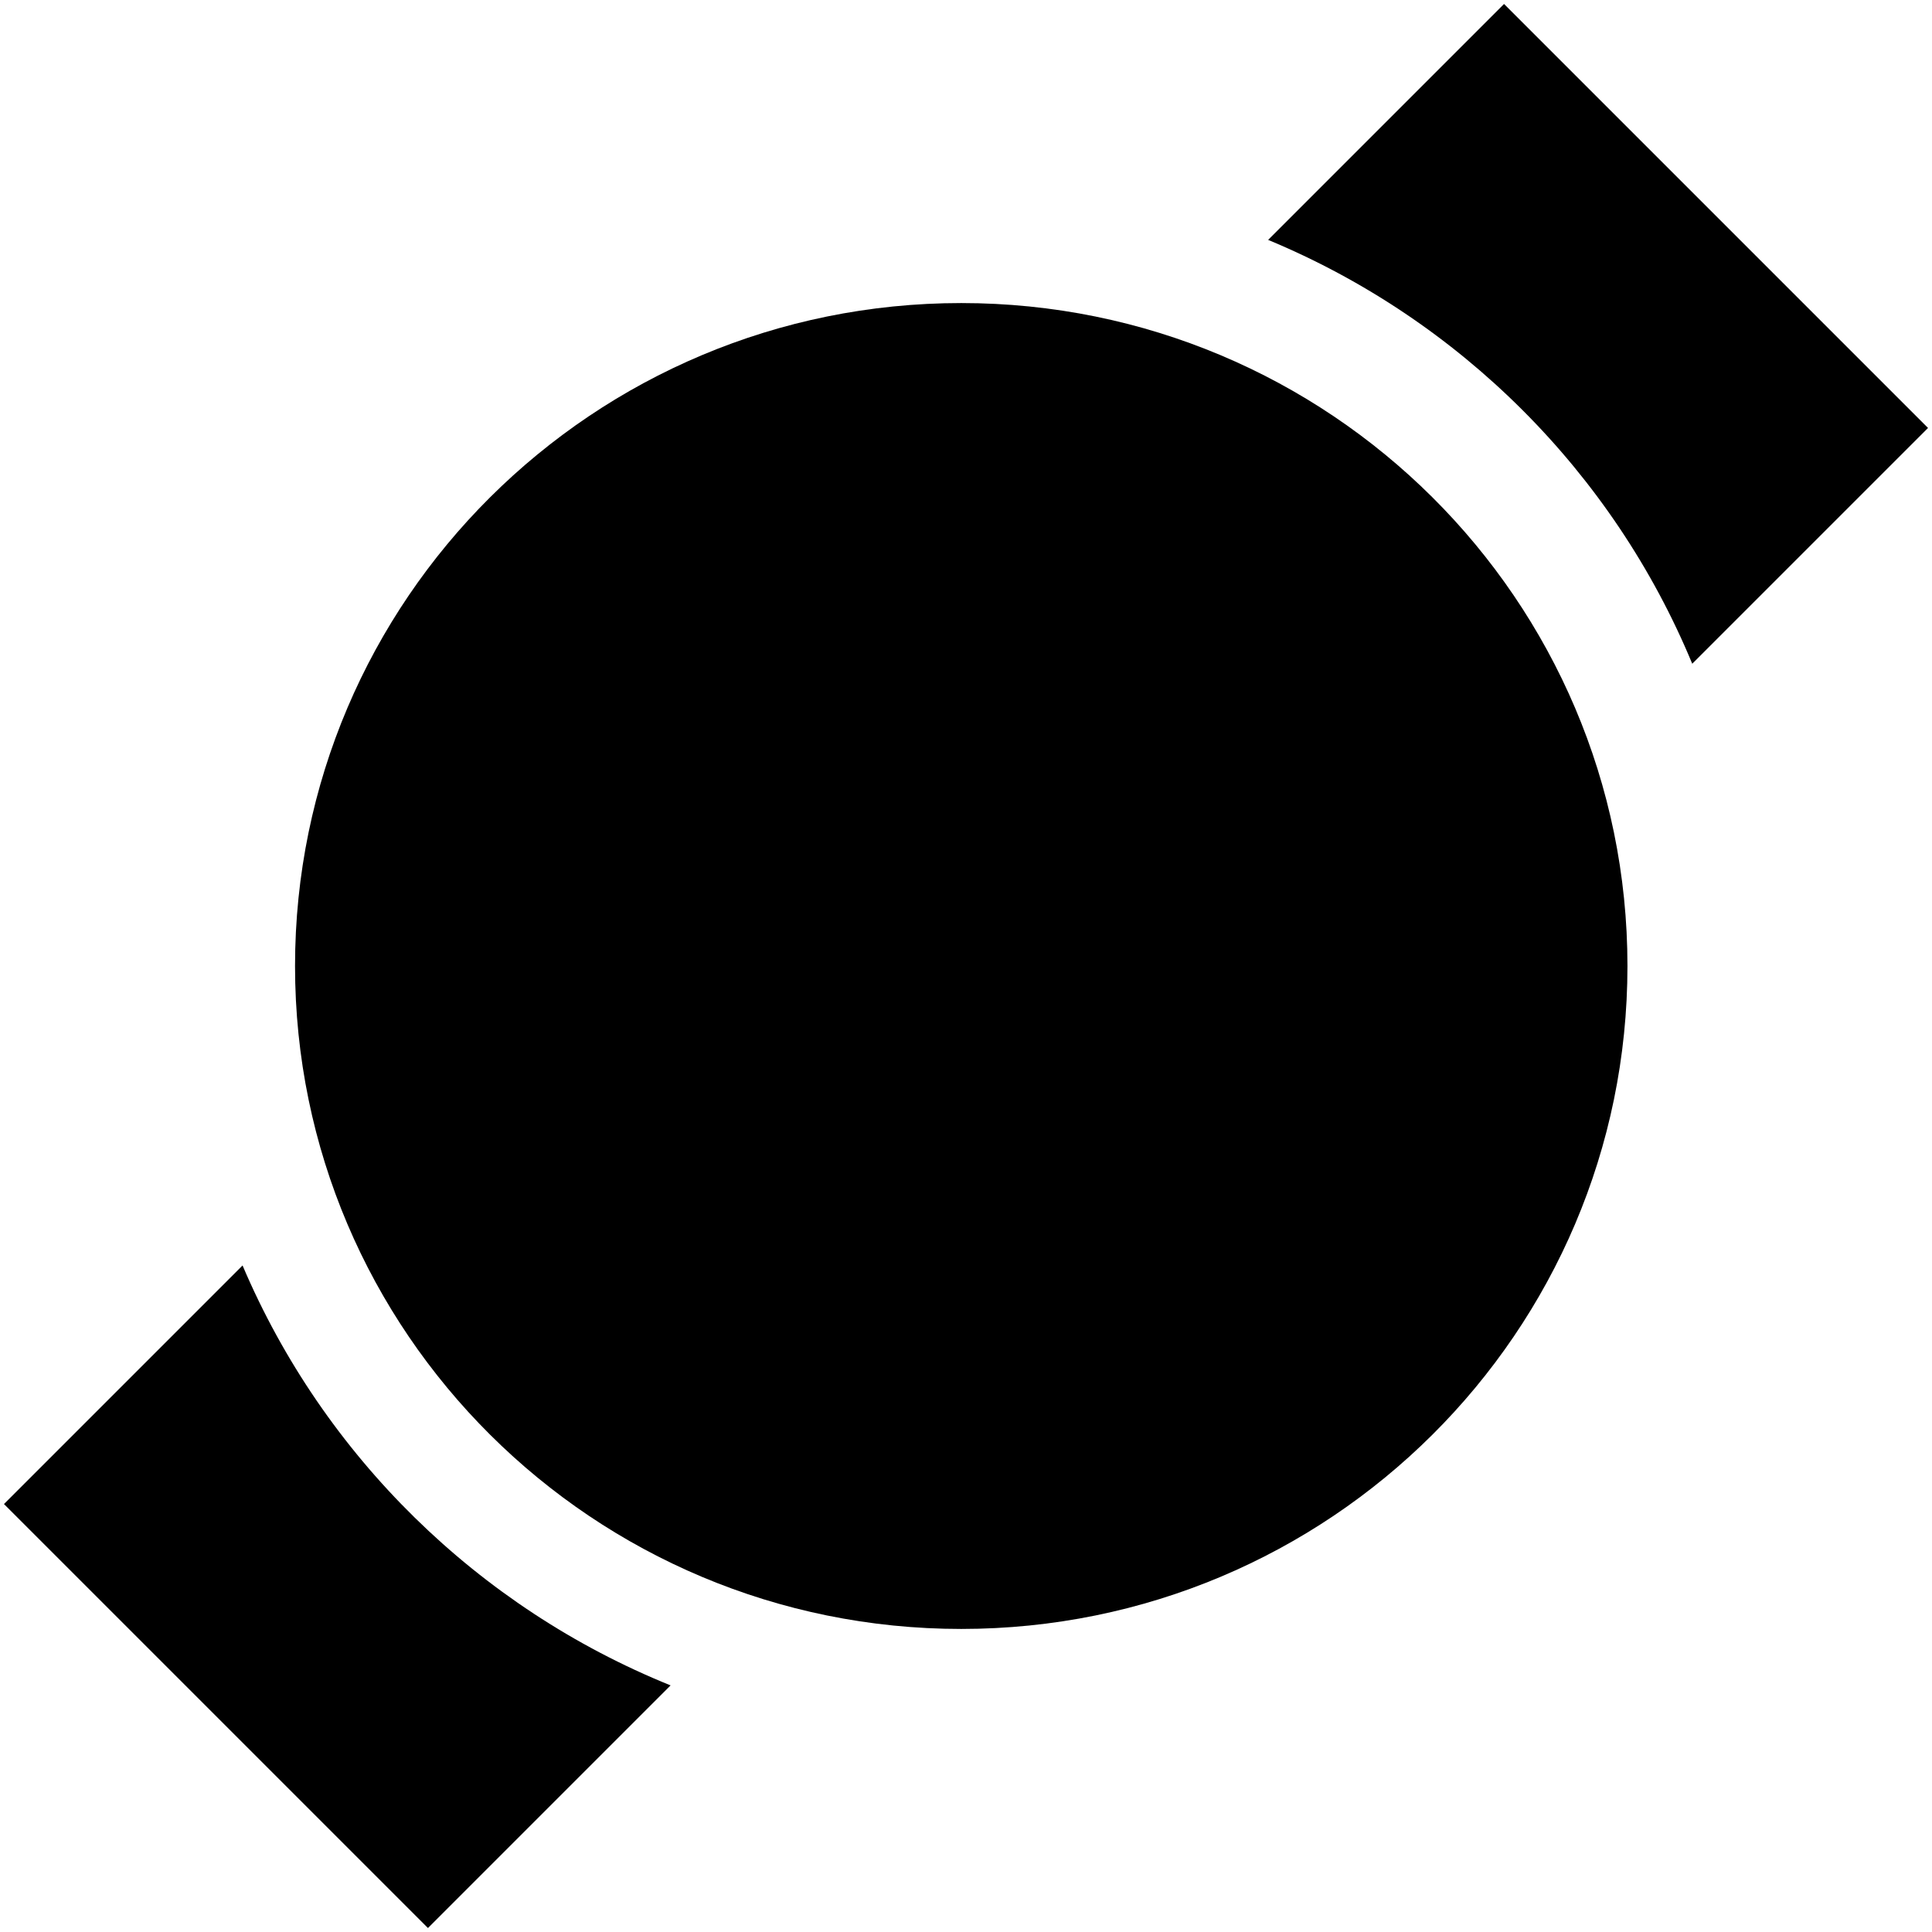
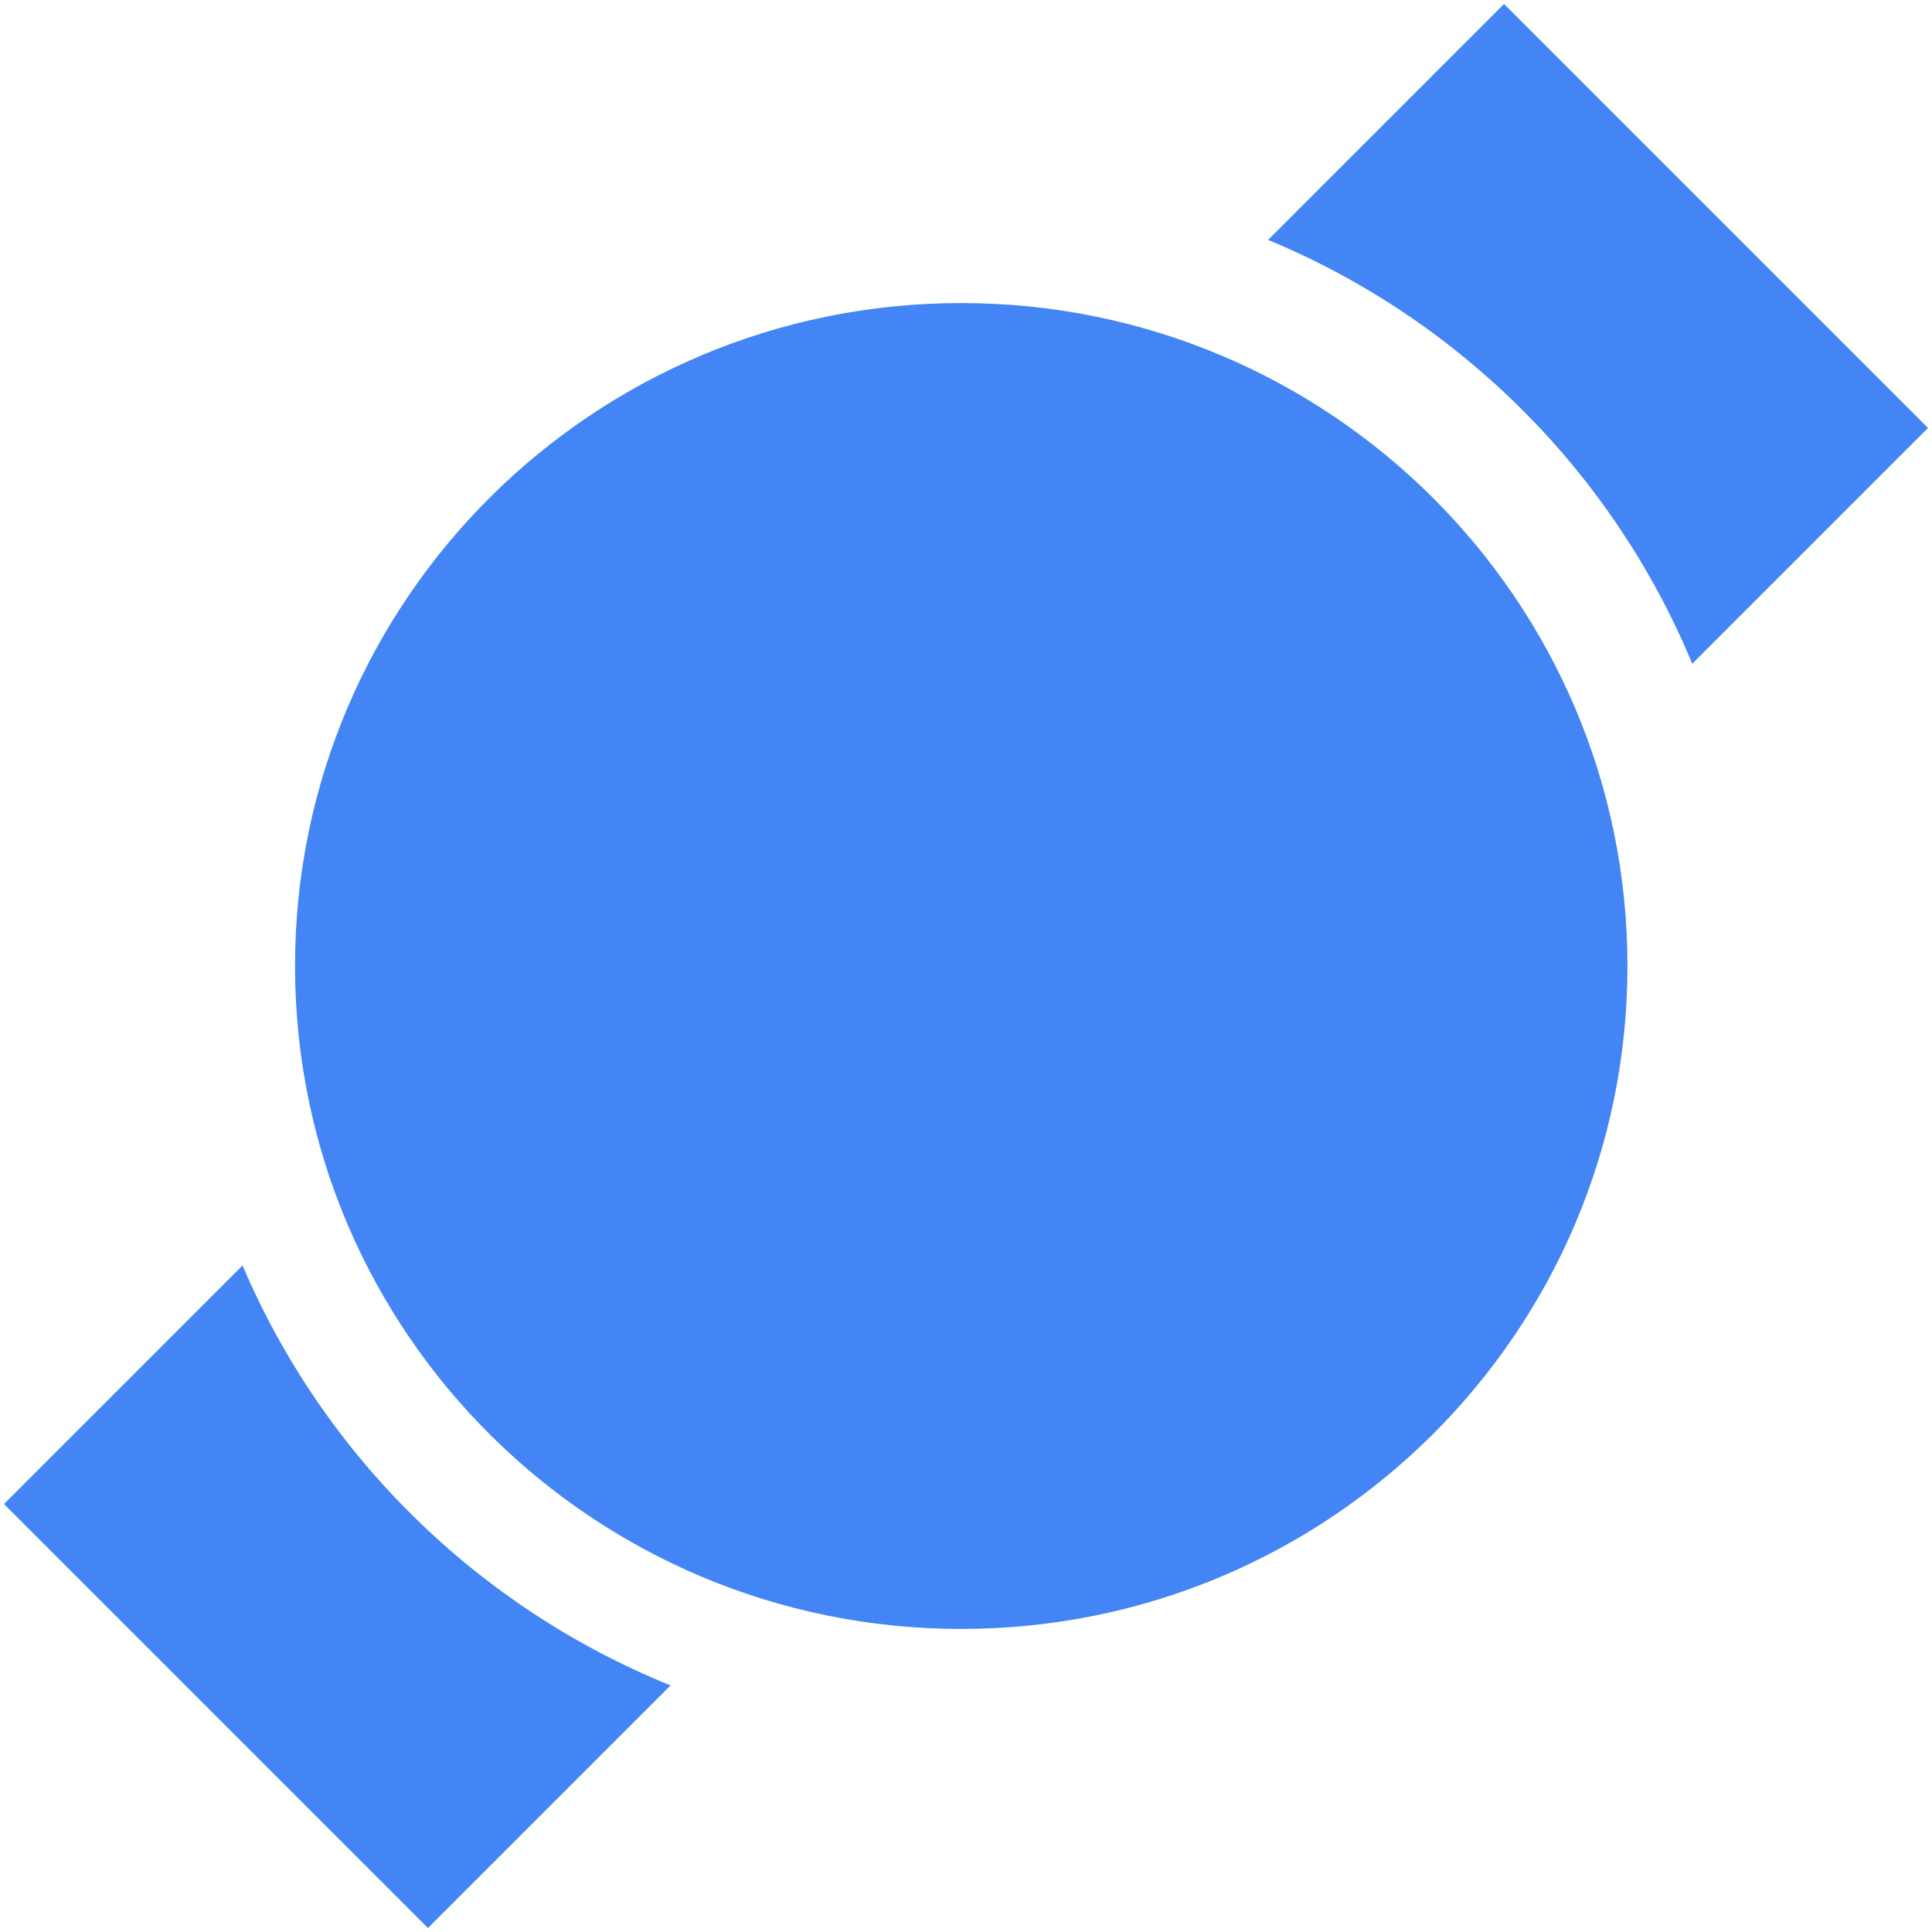
<svg xmlns="http://www.w3.org/2000/svg" width="204px" height="204px" viewBox="0 0 204 204" version="1.1">
  <g stroke="none" stroke-width="1" fill="none" fill-rule="evenodd">
-     <g fill="#000000">
+     <g fill="#4385f5">
      <path d="M178.683,70.084 L203.58,45.188 L158.812,0.42 L133.903,25.33 C154.145,33.735 170.322,49.897 178.683,70.084 Z M70.806,177.961 L45.188,203.58 L0.42,158.812 L25.612,133.621 C34.155,153.713 50.47,169.737 70.806,177.961 Z" />
      <ellipse cx="101.498" cy="102" rx="70.345" ry="70" />
    </g>
  </g>
</svg>
